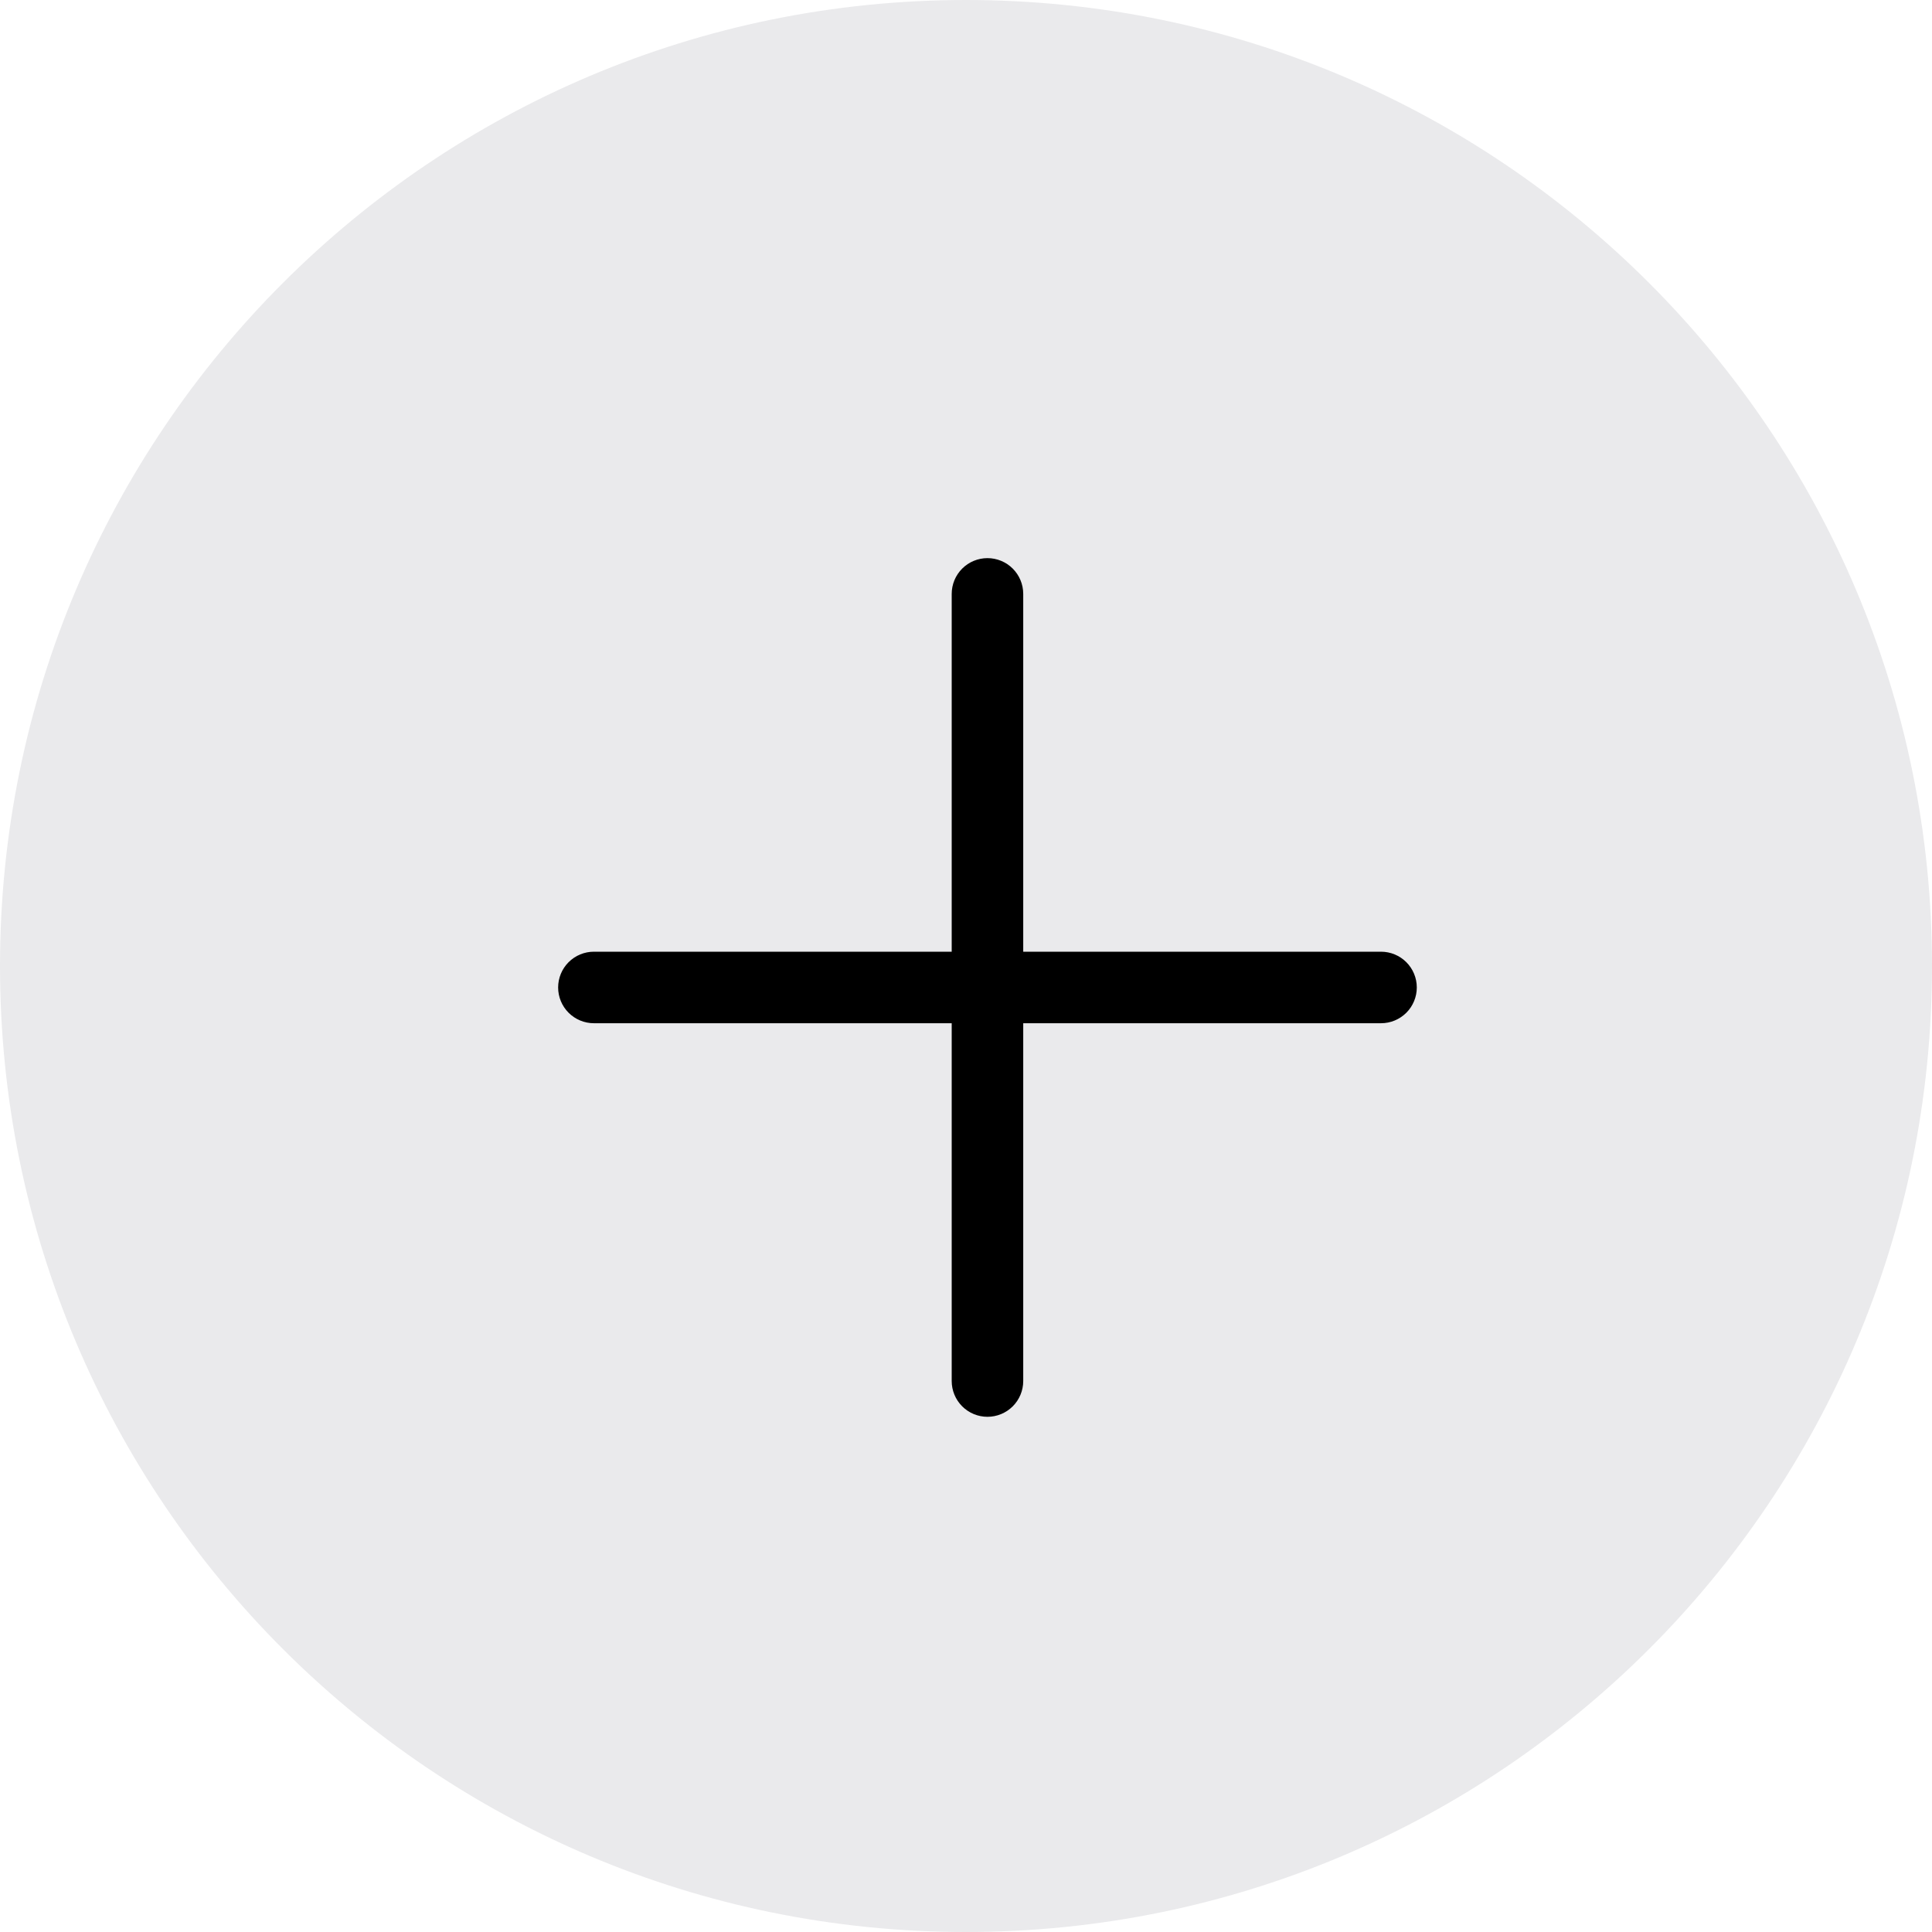
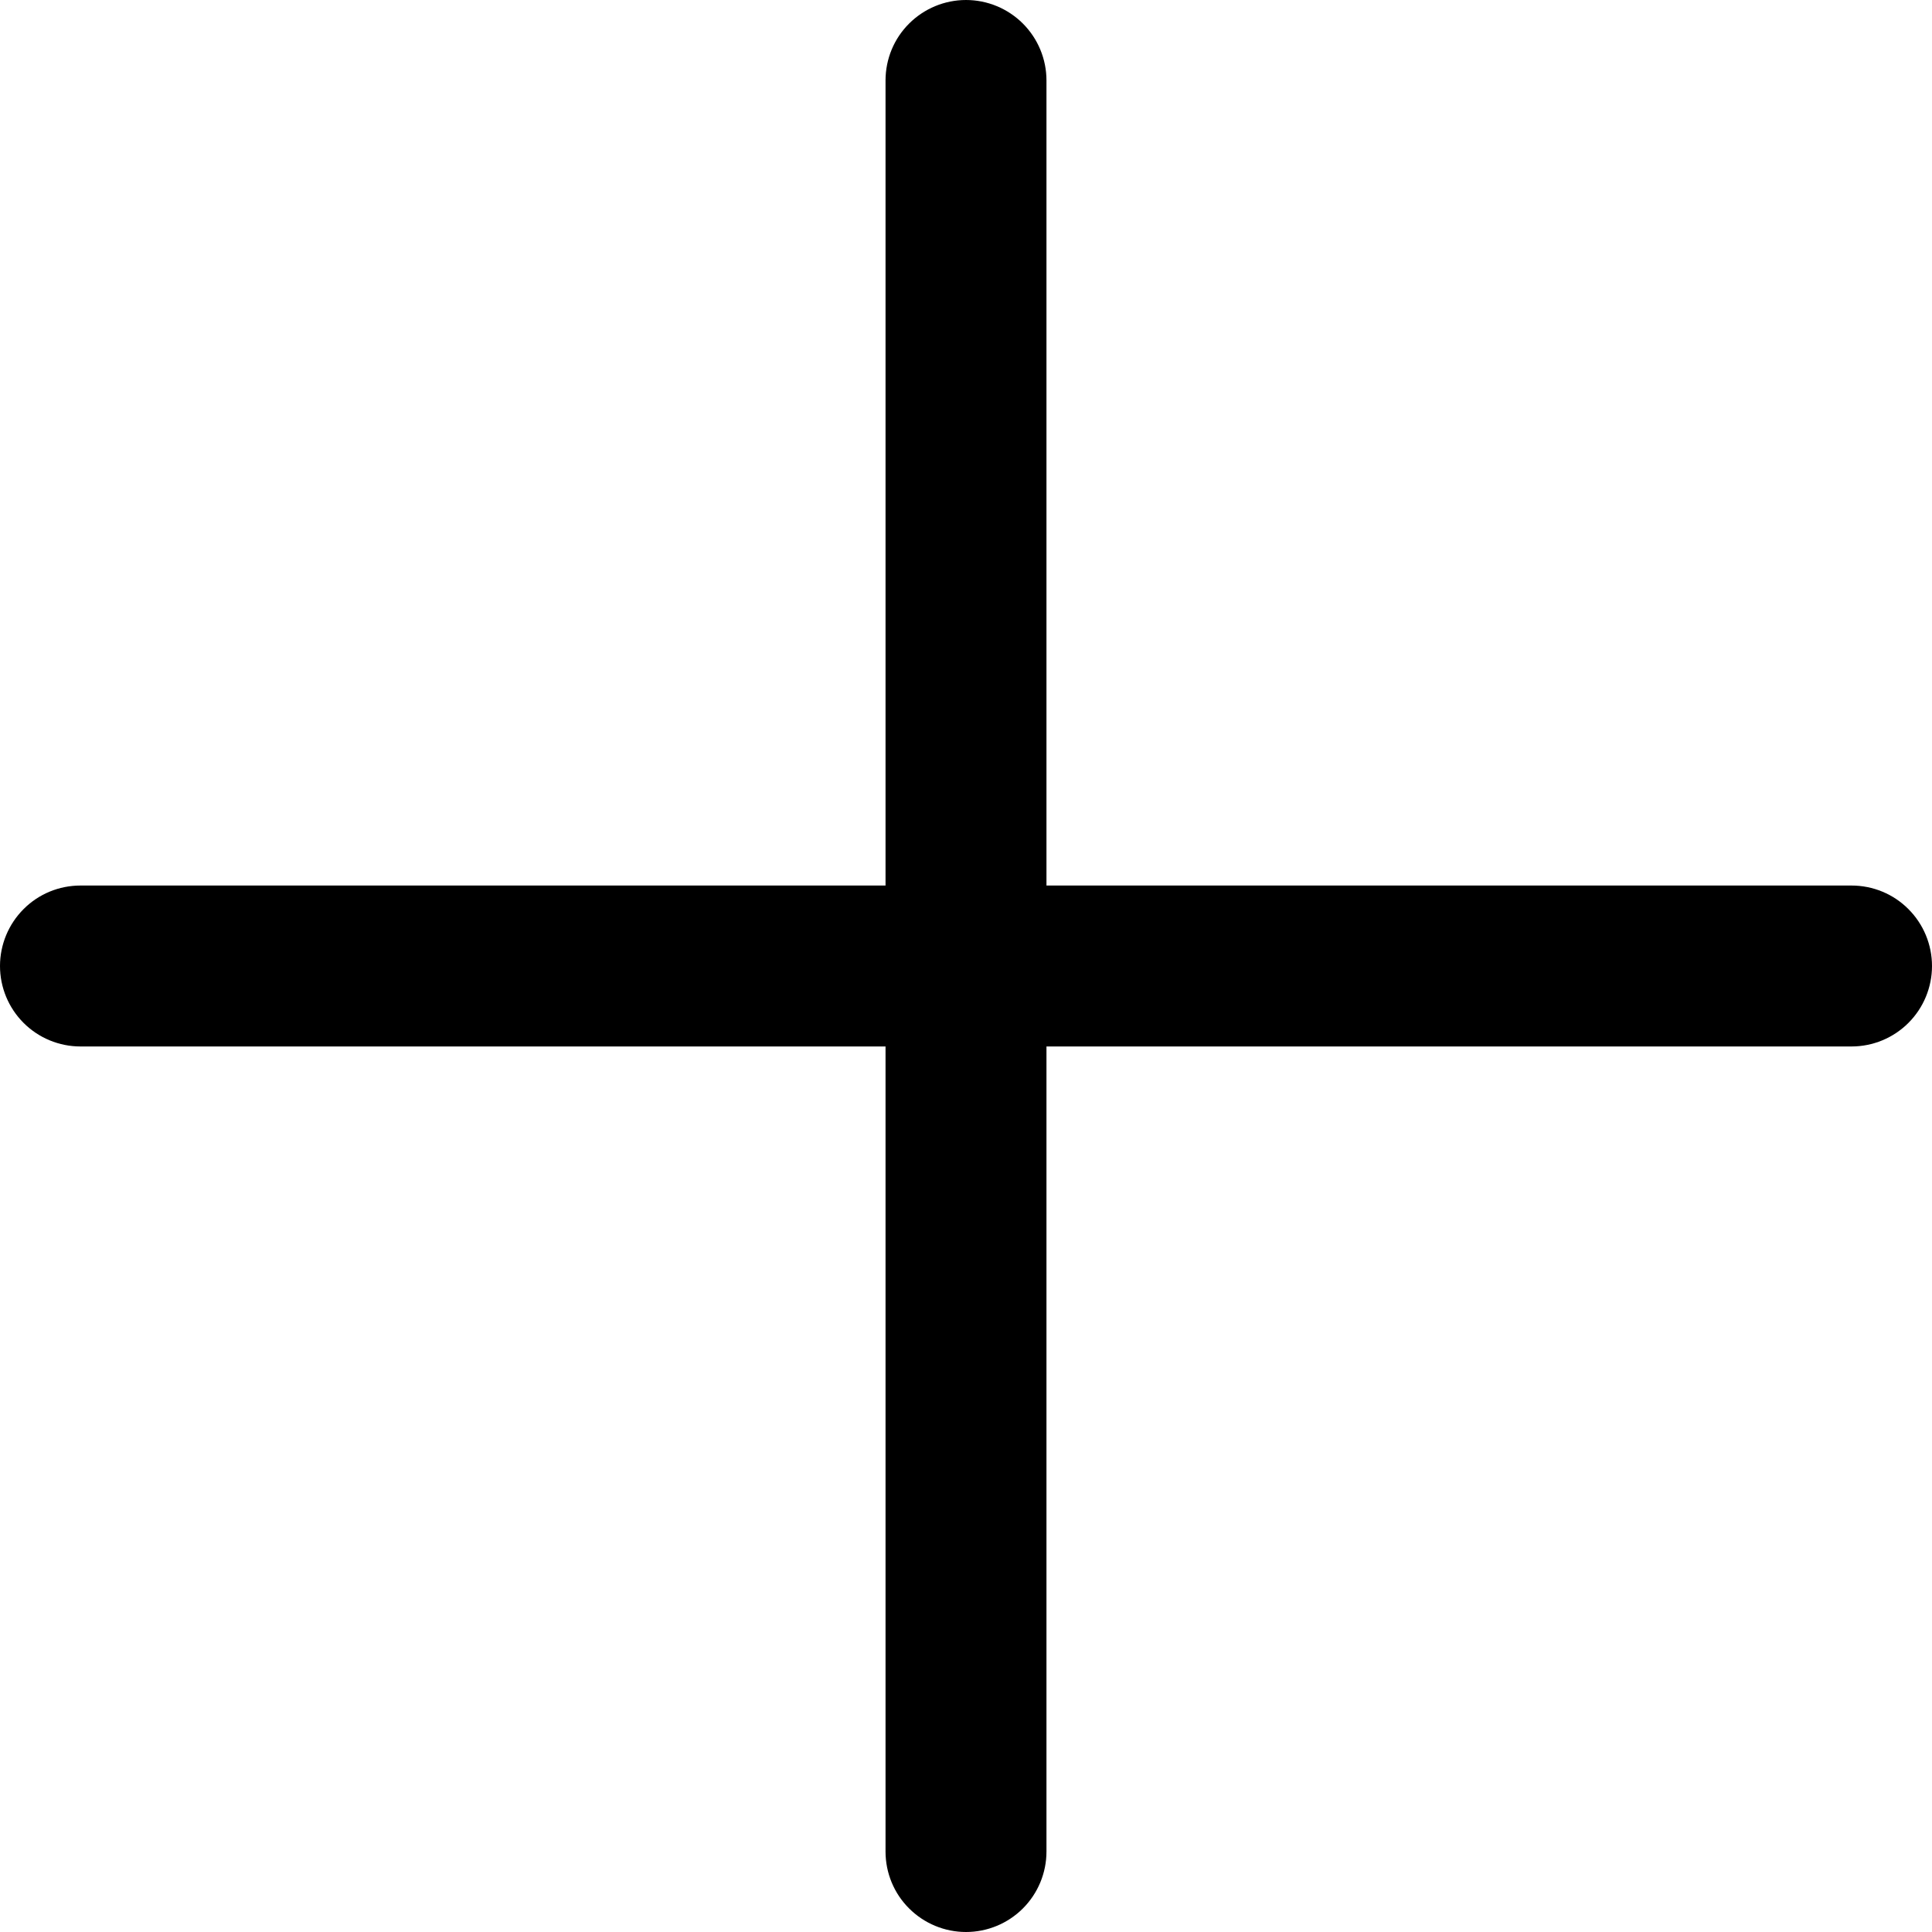
- <svg xmlns="http://www.w3.org/2000/svg" width="45" height="45" viewBox="0 0 45 45" fill="none">
-   <rect width="45" height="45" rx="22.5" fill="#EAEAEC" />
-   <path d="M33 23C33 23.221 32.912 23.433 32.756 23.589C32.6 23.745 32.388 23.833 32.167 23.833H23.833V32.167C23.833 32.388 23.745 32.6 23.589 32.756C23.433 32.912 23.221 33 23 33C22.779 33 22.567 32.912 22.411 32.756C22.255 32.6 22.167 32.388 22.167 32.167V23.833H13.833C13.612 23.833 13.4 23.745 13.244 23.589C13.088 23.433 13 23.221 13 23C13 22.779 13.088 22.567 13.244 22.411C13.4 22.255 13.612 22.167 13.833 22.167H22.167V13.833C22.167 13.612 22.255 13.4 22.411 13.244C22.567 13.088 22.779 13 23 13C23.221 13 23.433 13.088 23.589 13.244C23.745 13.4 23.833 13.612 23.833 13.833V22.167H32.167C32.388 22.167 32.6 22.255 32.756 22.411C32.912 22.567 33 22.779 33 23Z" fill="black" />
+ <svg xmlns="http://www.w3.org/2000/svg" width="20" height="20" viewBox="0 0 20 20" fill="none">
+   <path d="M20 10C20 10.221 19.912 10.433 19.756 10.589C19.6 10.745 19.388 10.833 19.167 10.833H10.833V19.167C10.833 19.388 10.745 19.6 10.589 19.756C10.433 19.912 10.221 20 10 20C9.779 20 9.567 19.912 9.411 19.756C9.254 19.6 9.167 19.388 9.167 19.167V10.833H0.833C0.612 10.833 0.4 10.745 0.244 10.589C0.088 10.433 0 10.221 0 10C0 9.779 0.088 9.567 0.244 9.411C0.4 9.254 0.612 9.167 0.833 9.167H9.167V0.833C9.167 0.612 9.254 0.4 9.411 0.244C9.567 0.088 9.779 0 10 0C10.221 0 10.433 0.088 10.589 0.244C10.745 0.4 10.833 0.612 10.833 0.833V9.167H19.167C19.388 9.167 19.6 9.254 19.756 9.411C19.912 9.567 20 9.779 20 10Z" fill="black" />
</svg>
